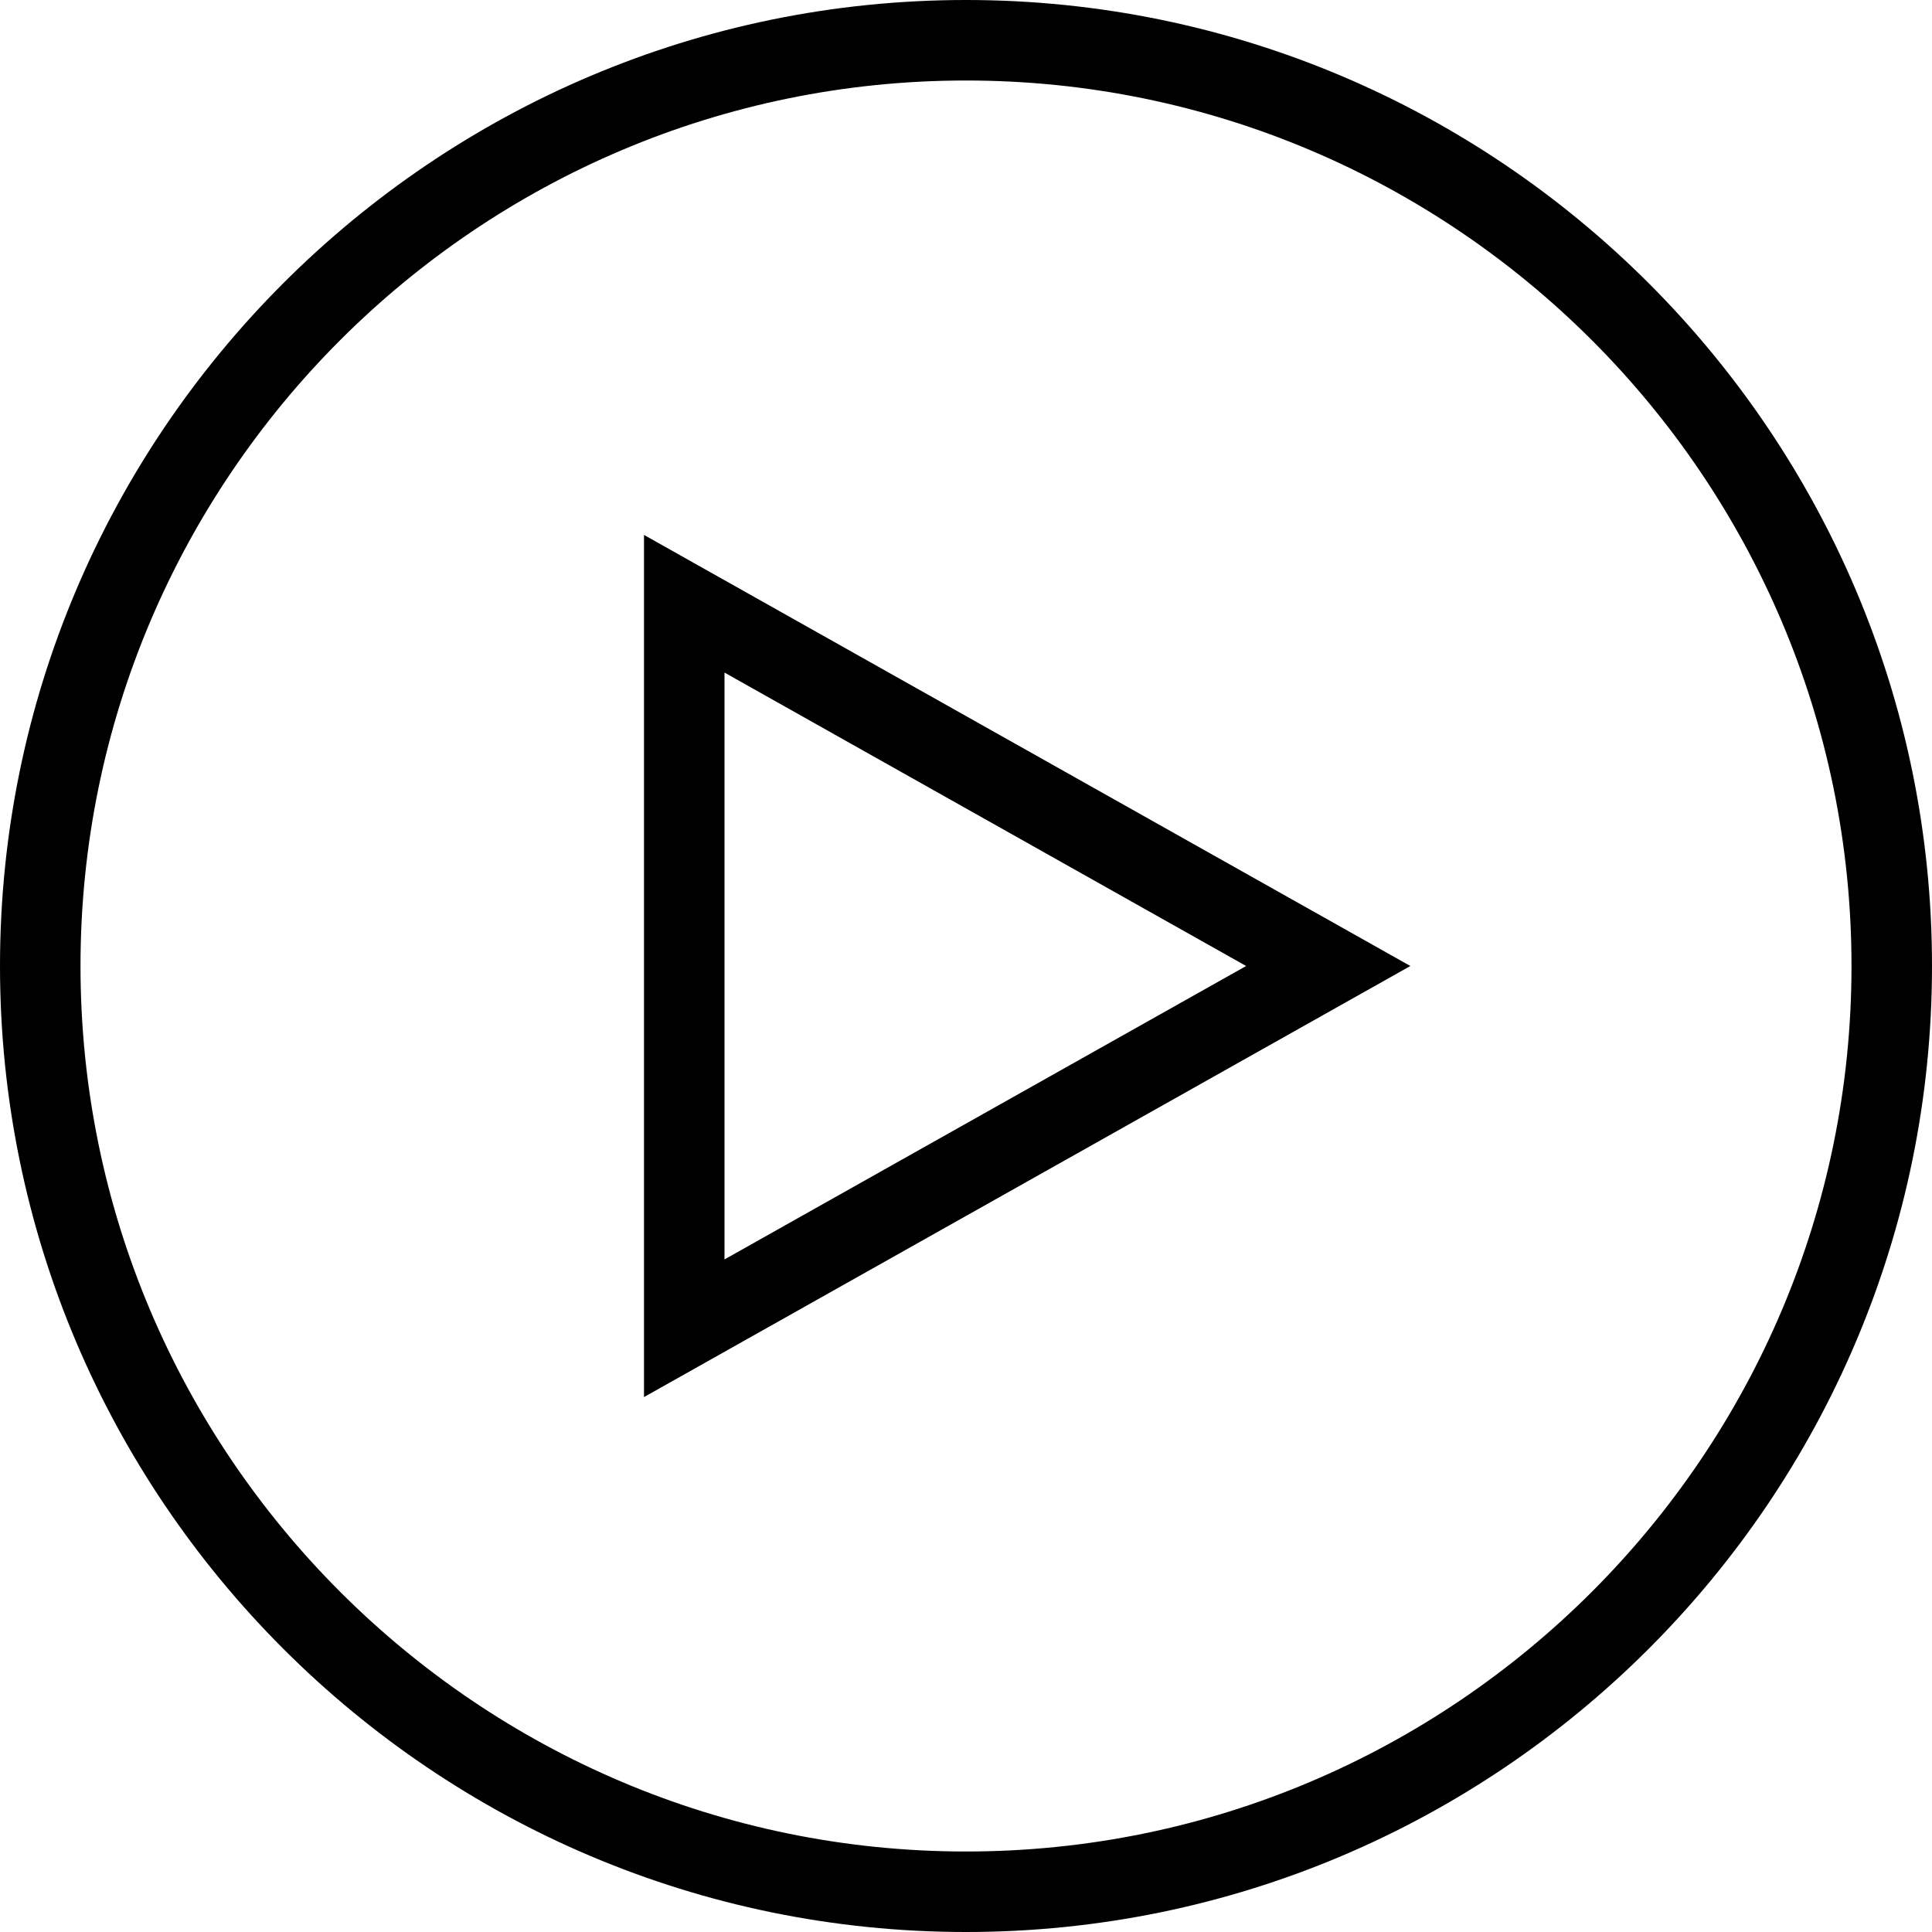
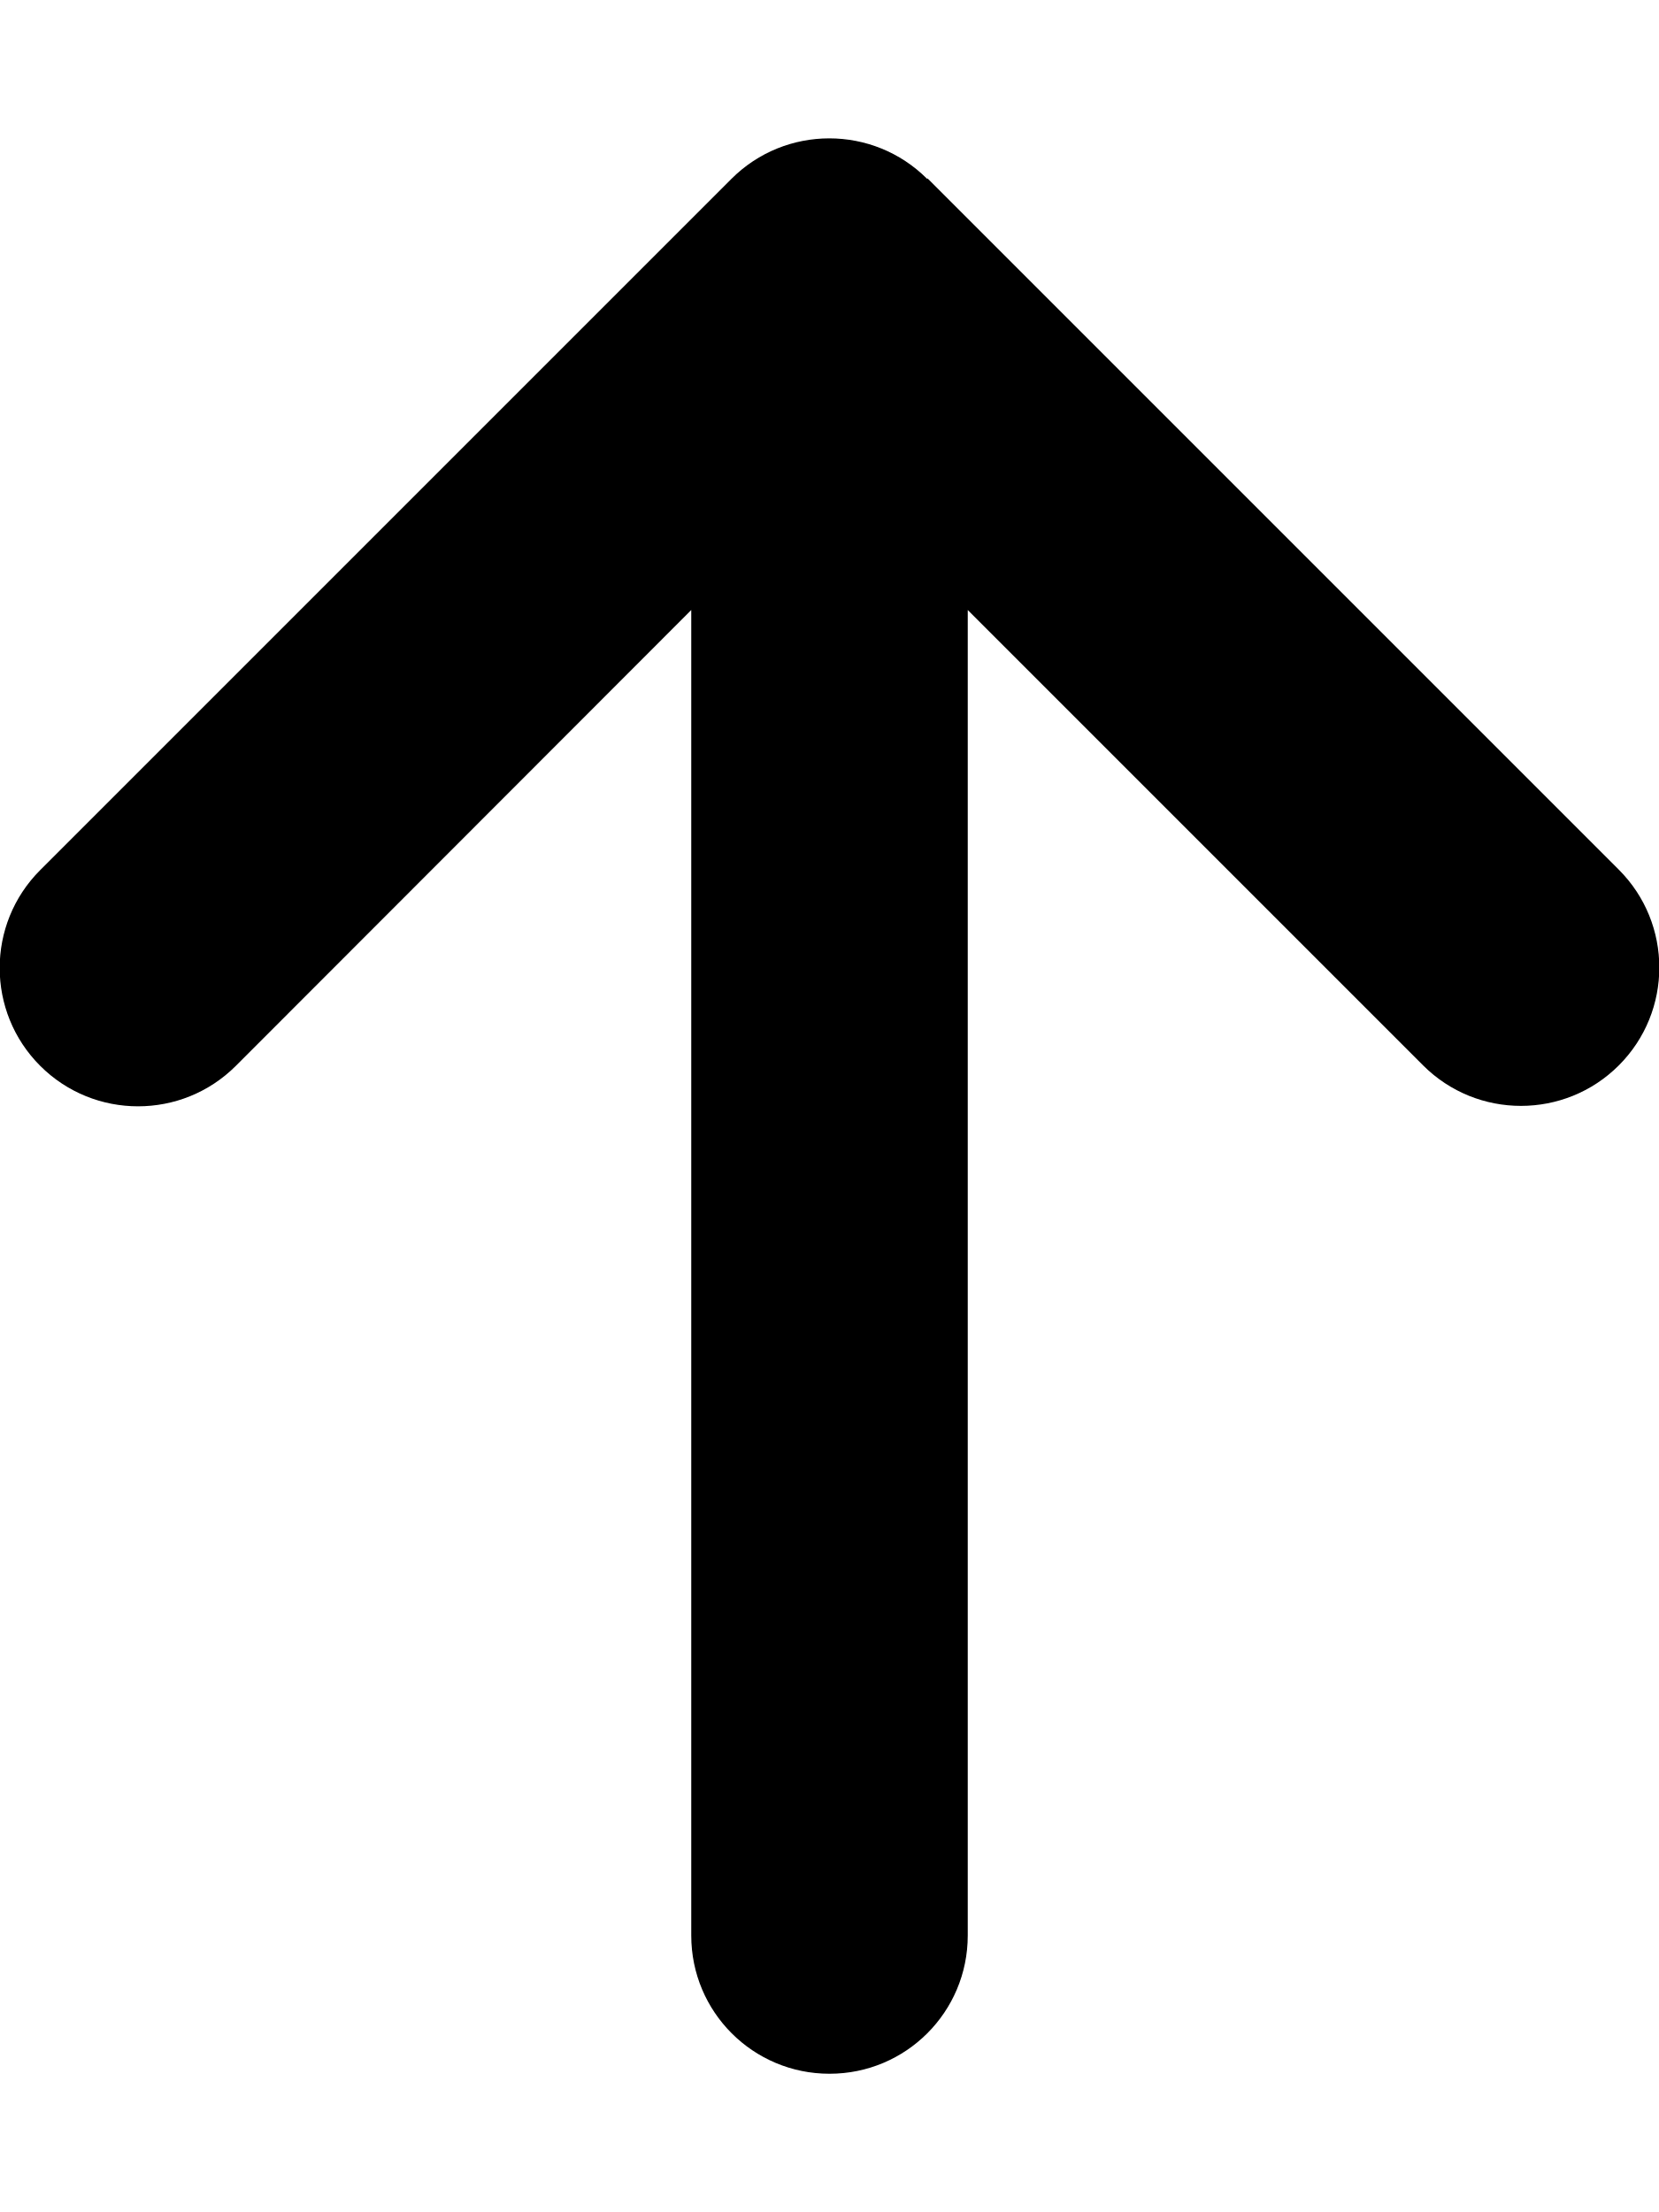
- <svg xmlns="http://www.w3.org/2000/svg" id="Layer_1" data-name="Layer 1" viewBox="0 0 24 24" width="512" height="512">
-   <path d="m12,0C5.383,0,0,5.383,0,12s5.383,12,12,12,12-5.383,12-12S18.617,0,12,0Zm0,23c-6.065,0-11-4.935-11-11S5.935,1,12,1s11,4.935,11,11-4.935,11-11,11Zm-4-5.645l9.52-5.355-9.52-5.355v10.71Zm1-9l6.48,3.645-6.48,3.645v-7.29Z" />
+ <svg xmlns="http://www.w3.org/2000/svg" height="16" width="12" viewBox="0 0 384 512">
+   <path d="M214.6 41.4c-12.5-12.5-32.8-12.5-45.3 0l-160 160c-12.5 12.5-12.5 32.8 0 45.3s32.8 12.5 45.3 0L160 141.2V448c0 17.7 14.3 32 32 32s32-14.3 32-32V141.2L329.4 246.6c12.5 12.5 32.8 12.5 45.3 0s12.5-32.8 0-45.3l-160-160z" />
</svg>
